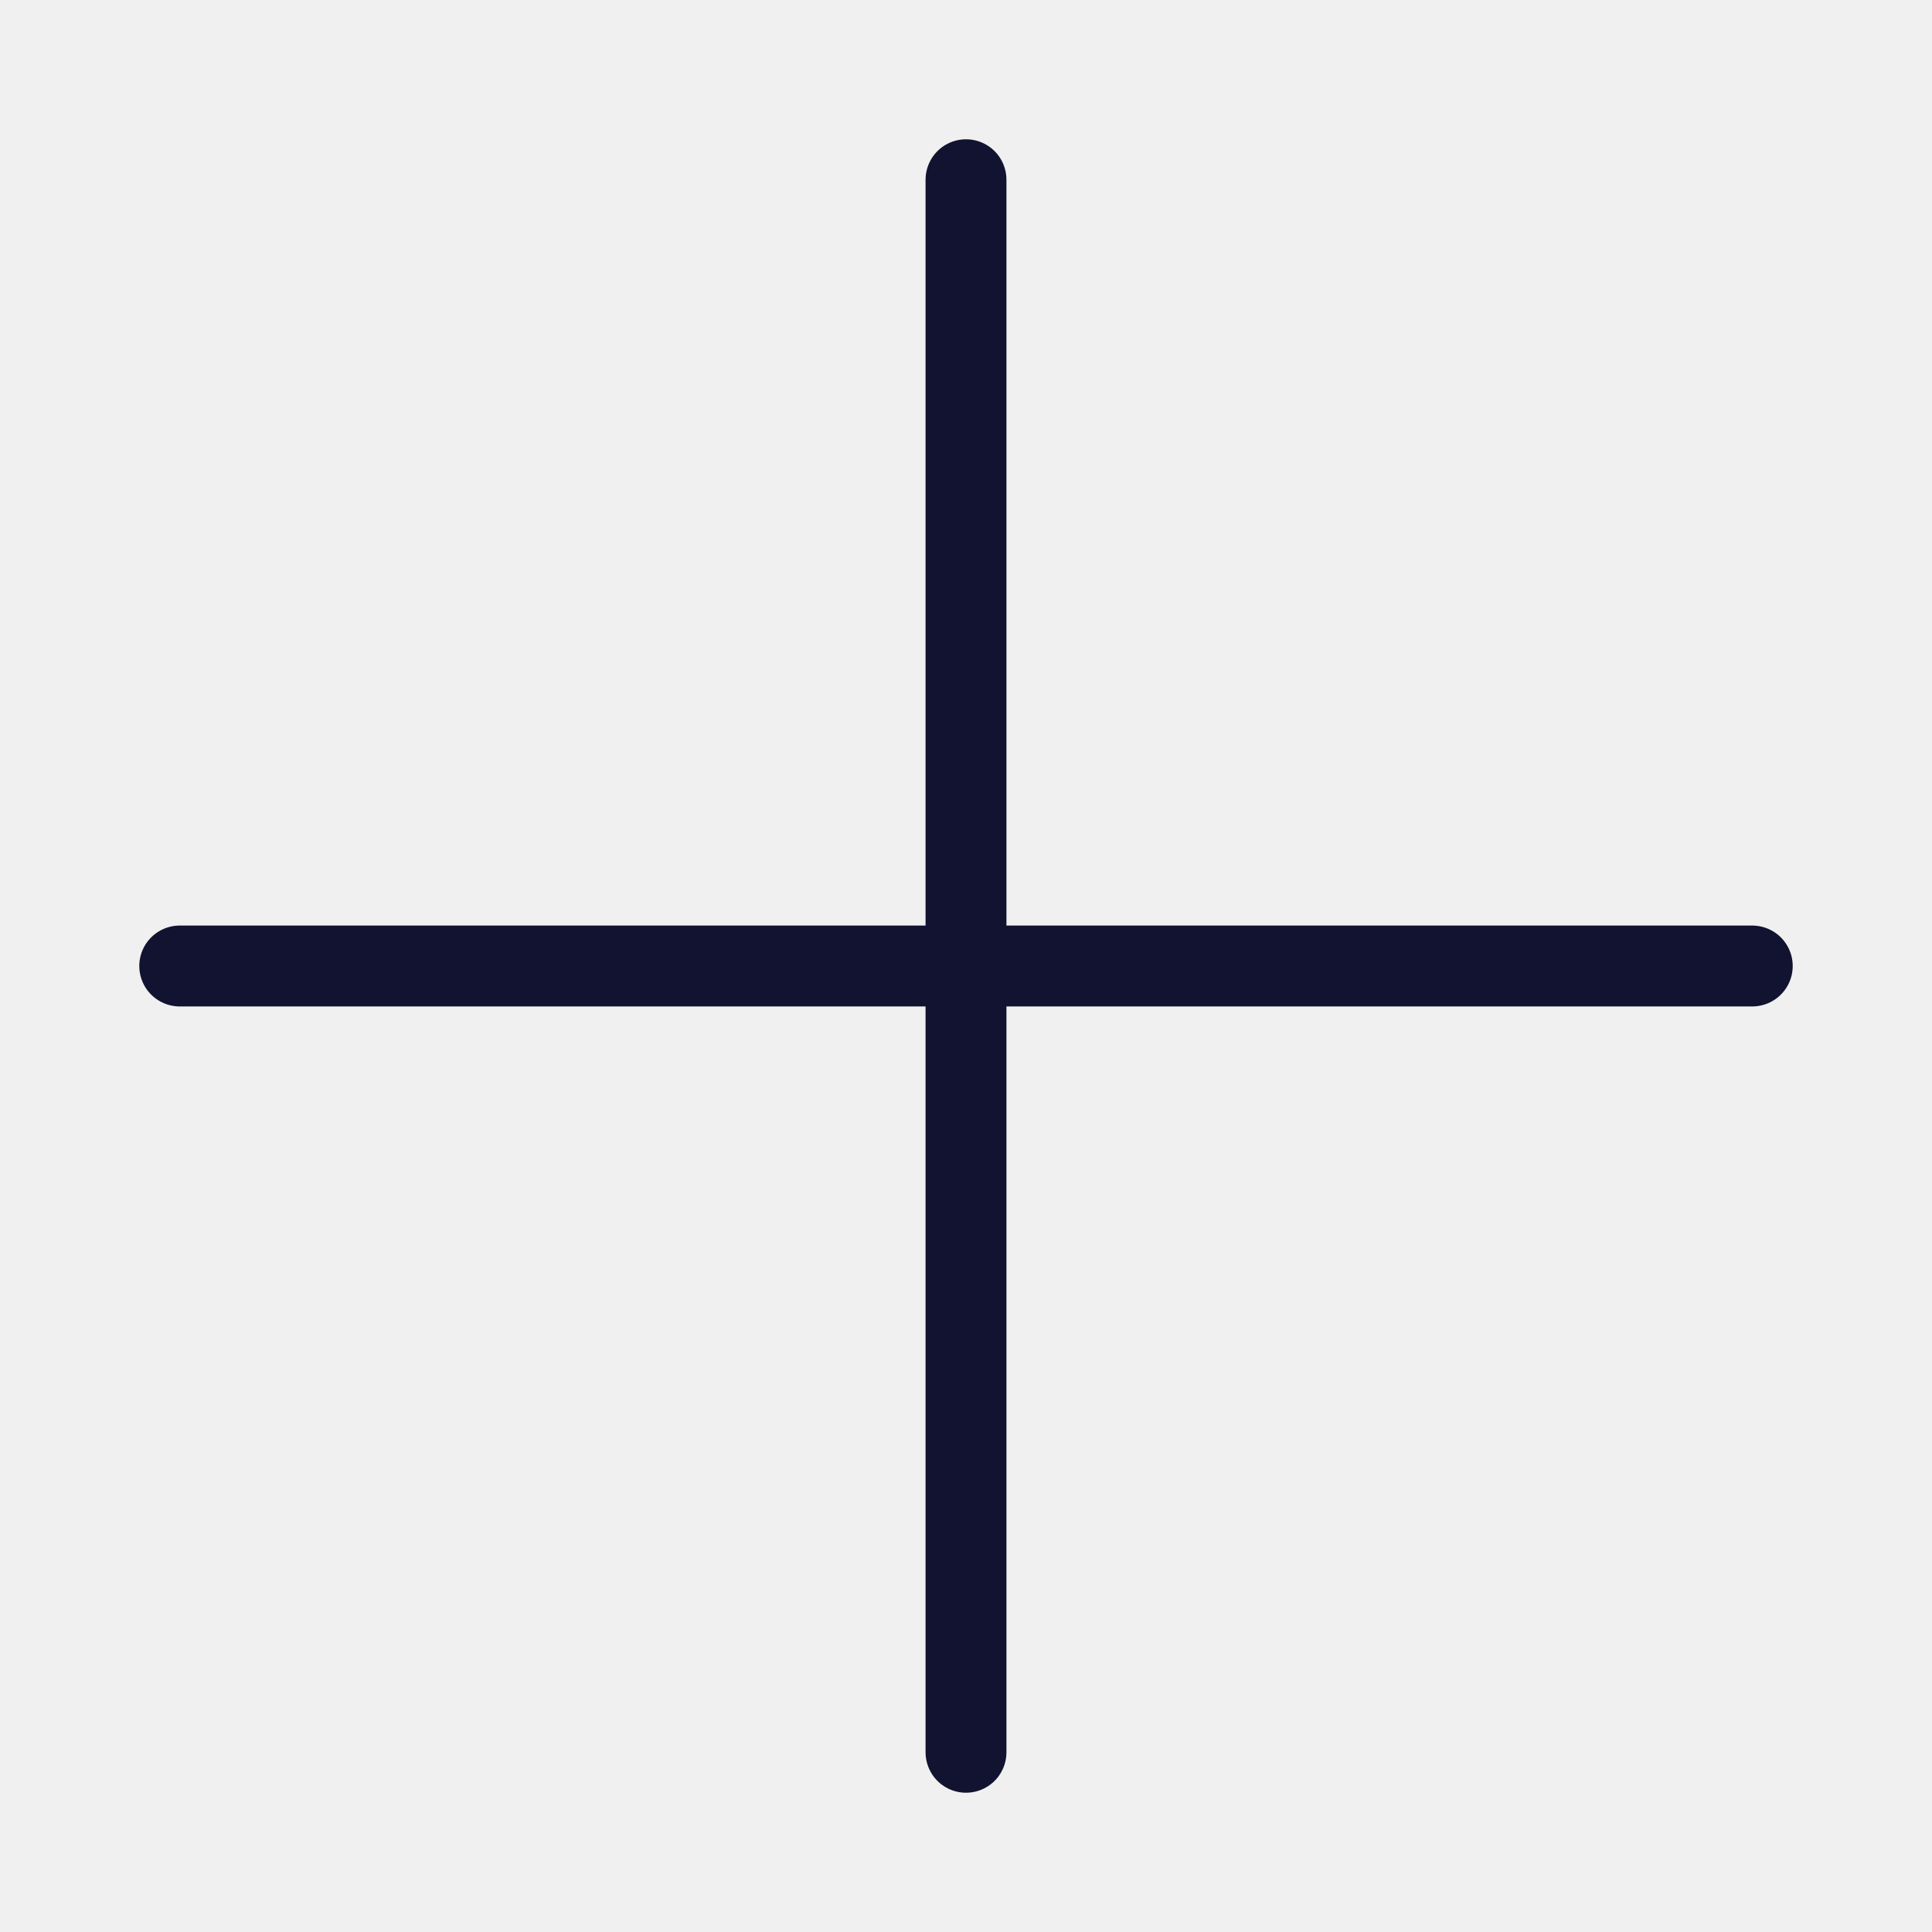
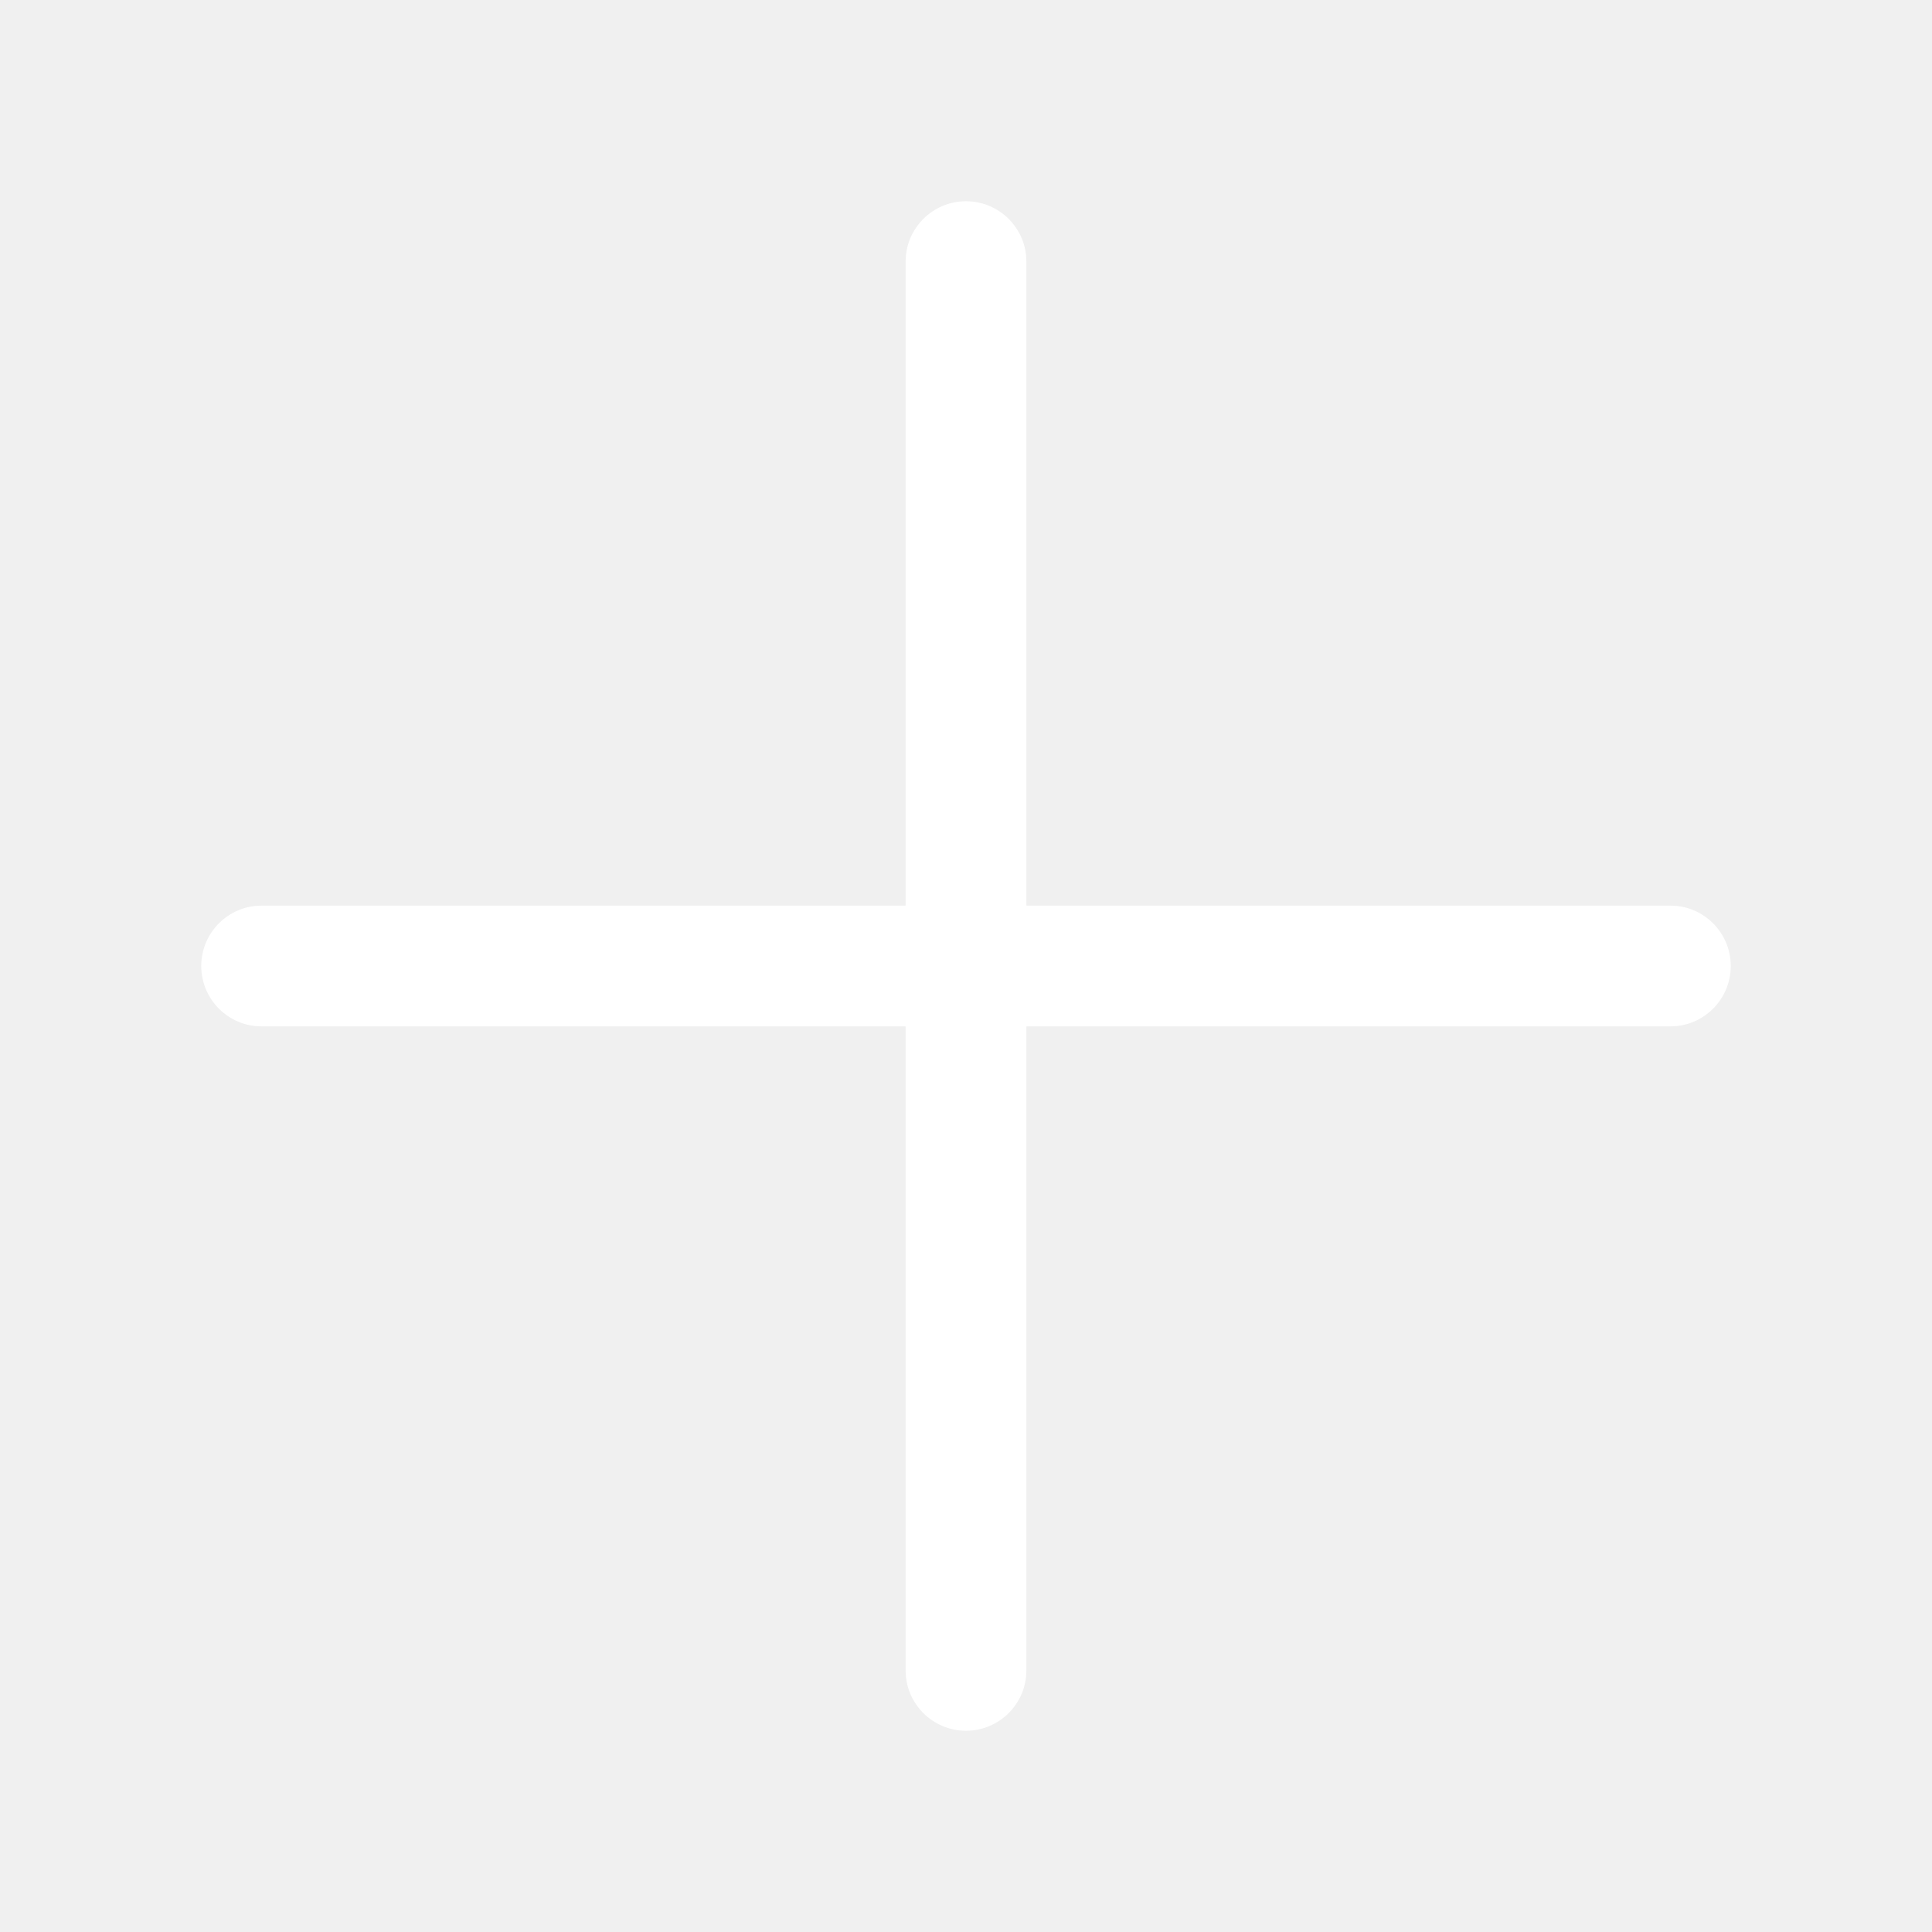
- <svg xmlns="http://www.w3.org/2000/svg" width="430" height="430" fill="none" viewBox="0 0 430 430">
-   <path stroke="#121331" stroke-linecap="round" stroke-linejoin="round" stroke-width="18" d="M215 40v350m175-175H40" />
+ <svg xmlns="http://www.w3.org/2000/svg" width="24" height="24" fill="none" viewBox="0 0 24 24">
+   <path fill="#ffffff" d="M12 2.5a.75.75 0 0 1 .75.75v8h8a.75.75 0 0 1 0 1.5h-8v8a.75.75 0 0 1-1.5 0v-8h-8a.75.75 0 0 1 0-1.5h8v-8A.75.75 0 0 1 12 2.5" />
</svg>
